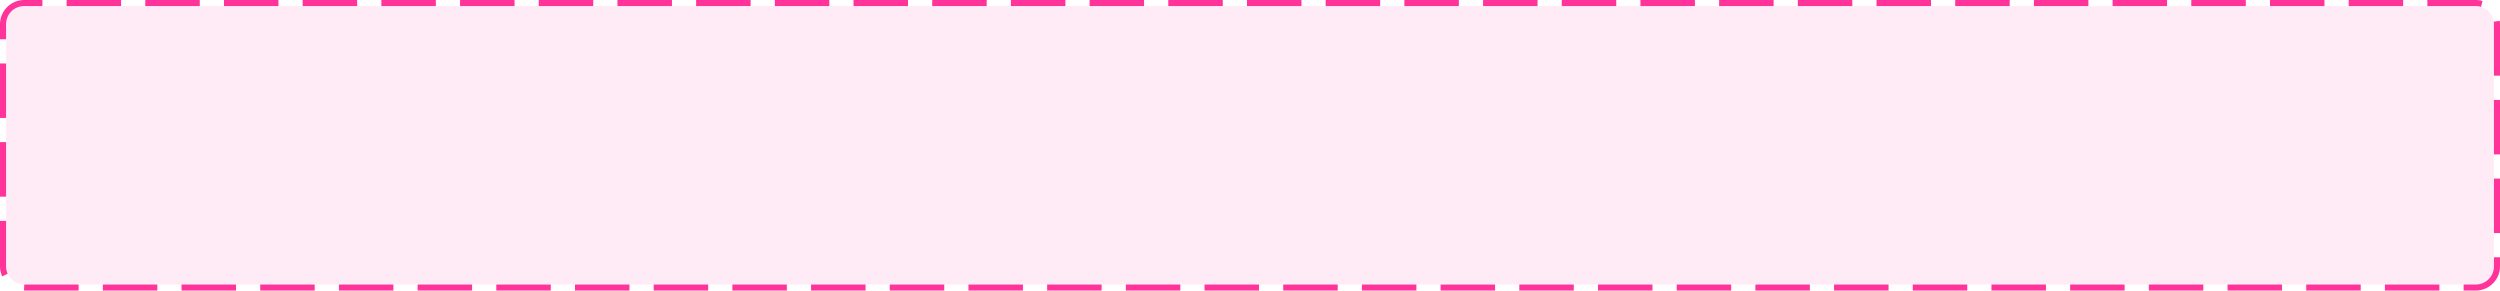
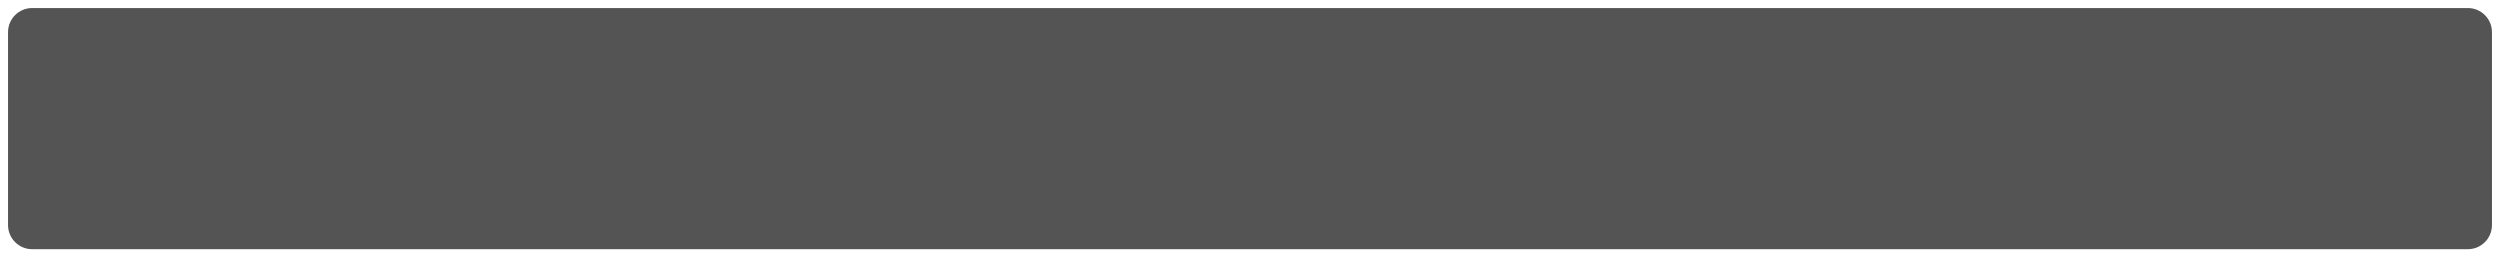
- <svg xmlns="http://www.w3.org/2000/svg" version="1.1" width="413px" height="48px">
-   <g transform="matrix(1 0 0 1 -1992 -3371 )">
-     <path d="M 1993 3375  A 3 3 0 0 1 1996 3372 L 2401 3372  A 3 3 0 0 1 2404 3375 L 2404 3415  A 3 3 0 0 1 2401 3418 L 1996 3418  A 3 3 0 0 1 1993 3415 L 1993 3375  Z " fill-rule="nonzero" fill="#ff3399" stroke="none" fill-opacity="0.098" />
-     <path d="M 1992.5 3375  A 3.5 3.5 0 0 1 1996 3371.5 L 2401 3371.5  A 3.5 3.5 0 0 1 2404.5 3375 L 2404.5 3415  A 3.5 3.5 0 0 1 2401 3418.5 L 1996 3418.5  A 3.5 3.5 0 0 1 1992.5 3415 L 1992.5 3375  Z " stroke-width="1" stroke-dasharray="9,4" stroke="#ff3399" fill="none" stroke-dashoffset="0.5" />
+ <svg xmlns="http://www.w3.org/2000/svg" version="1.1" width="311px" height="32px">
+   <g transform="matrix(1 0 0 1 -1856 -777 )">
+     <path d="M 1857 781  A 3 3 0 0 1 1860 778 L 2163 778  A 3 3 0 0 1 2166 781 L 2166 805  A 3 3 0 0 1 2163 808 L 1860 808  A 3 3 0 0 1 1857 805 L 1857 781  Z " fill-rule="nonzero" fill="#1b1b1b" stroke="none" fill-opacity="0.749" />
  </g>
</svg>
